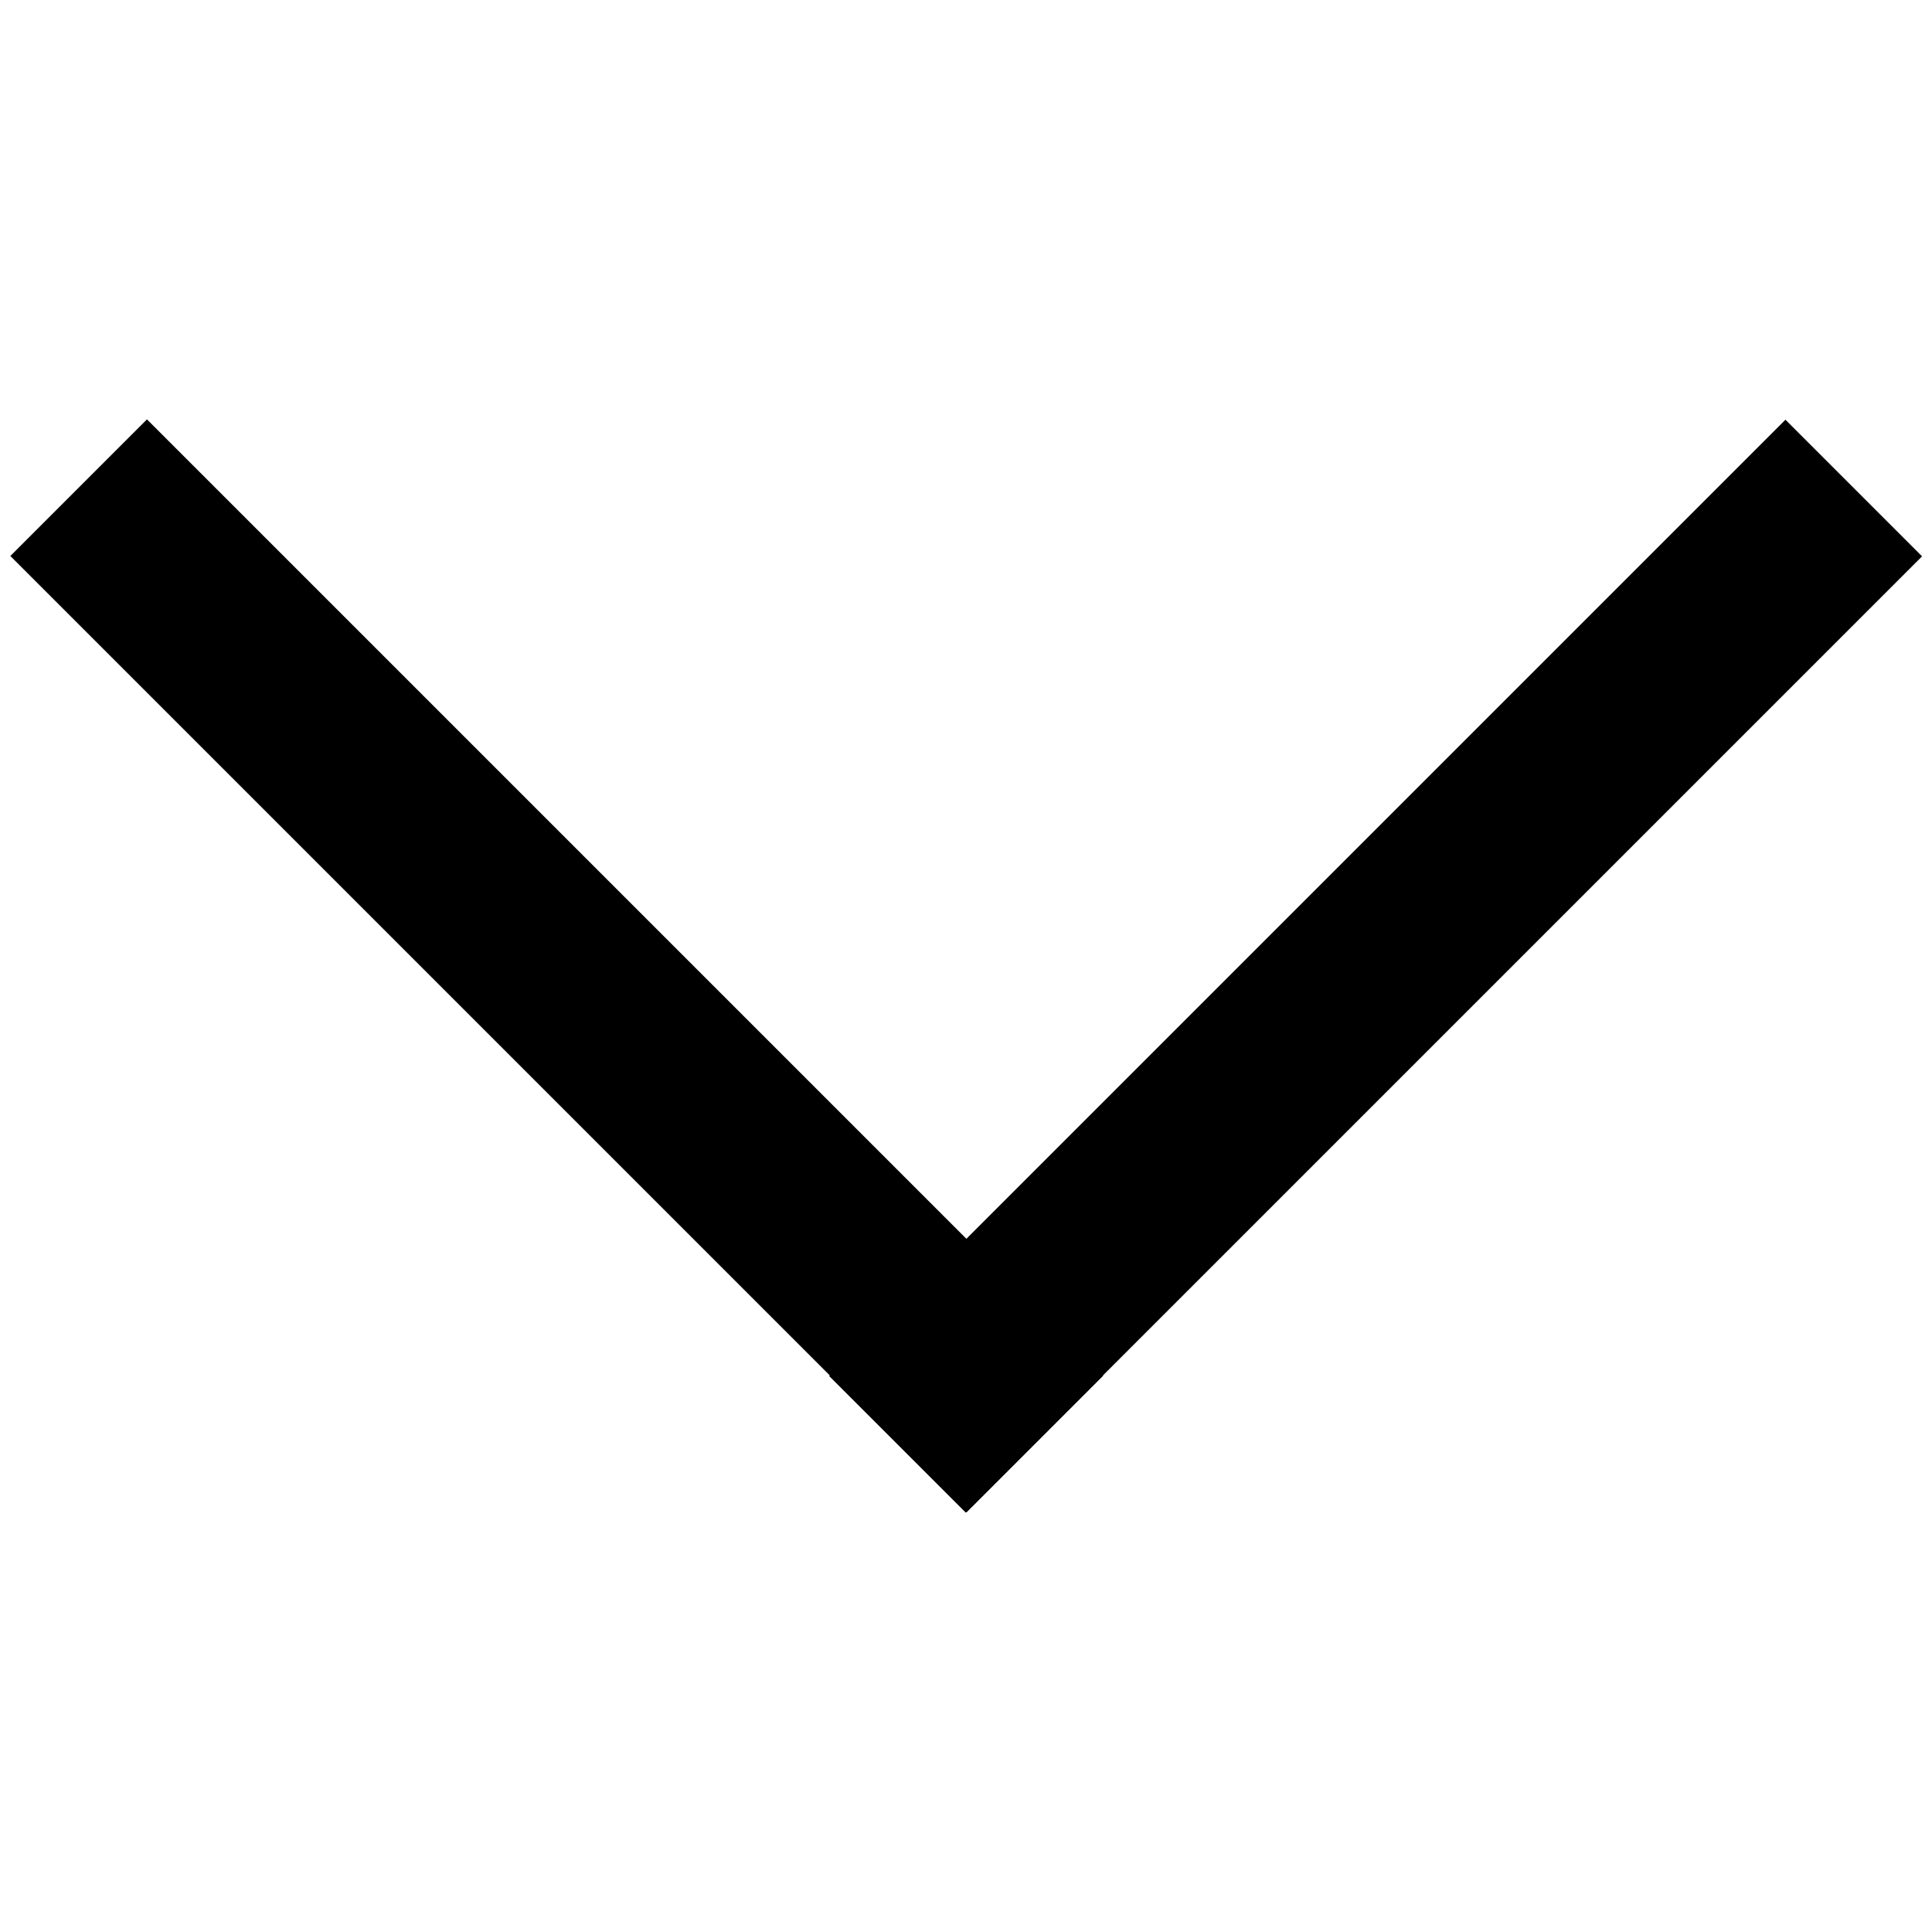
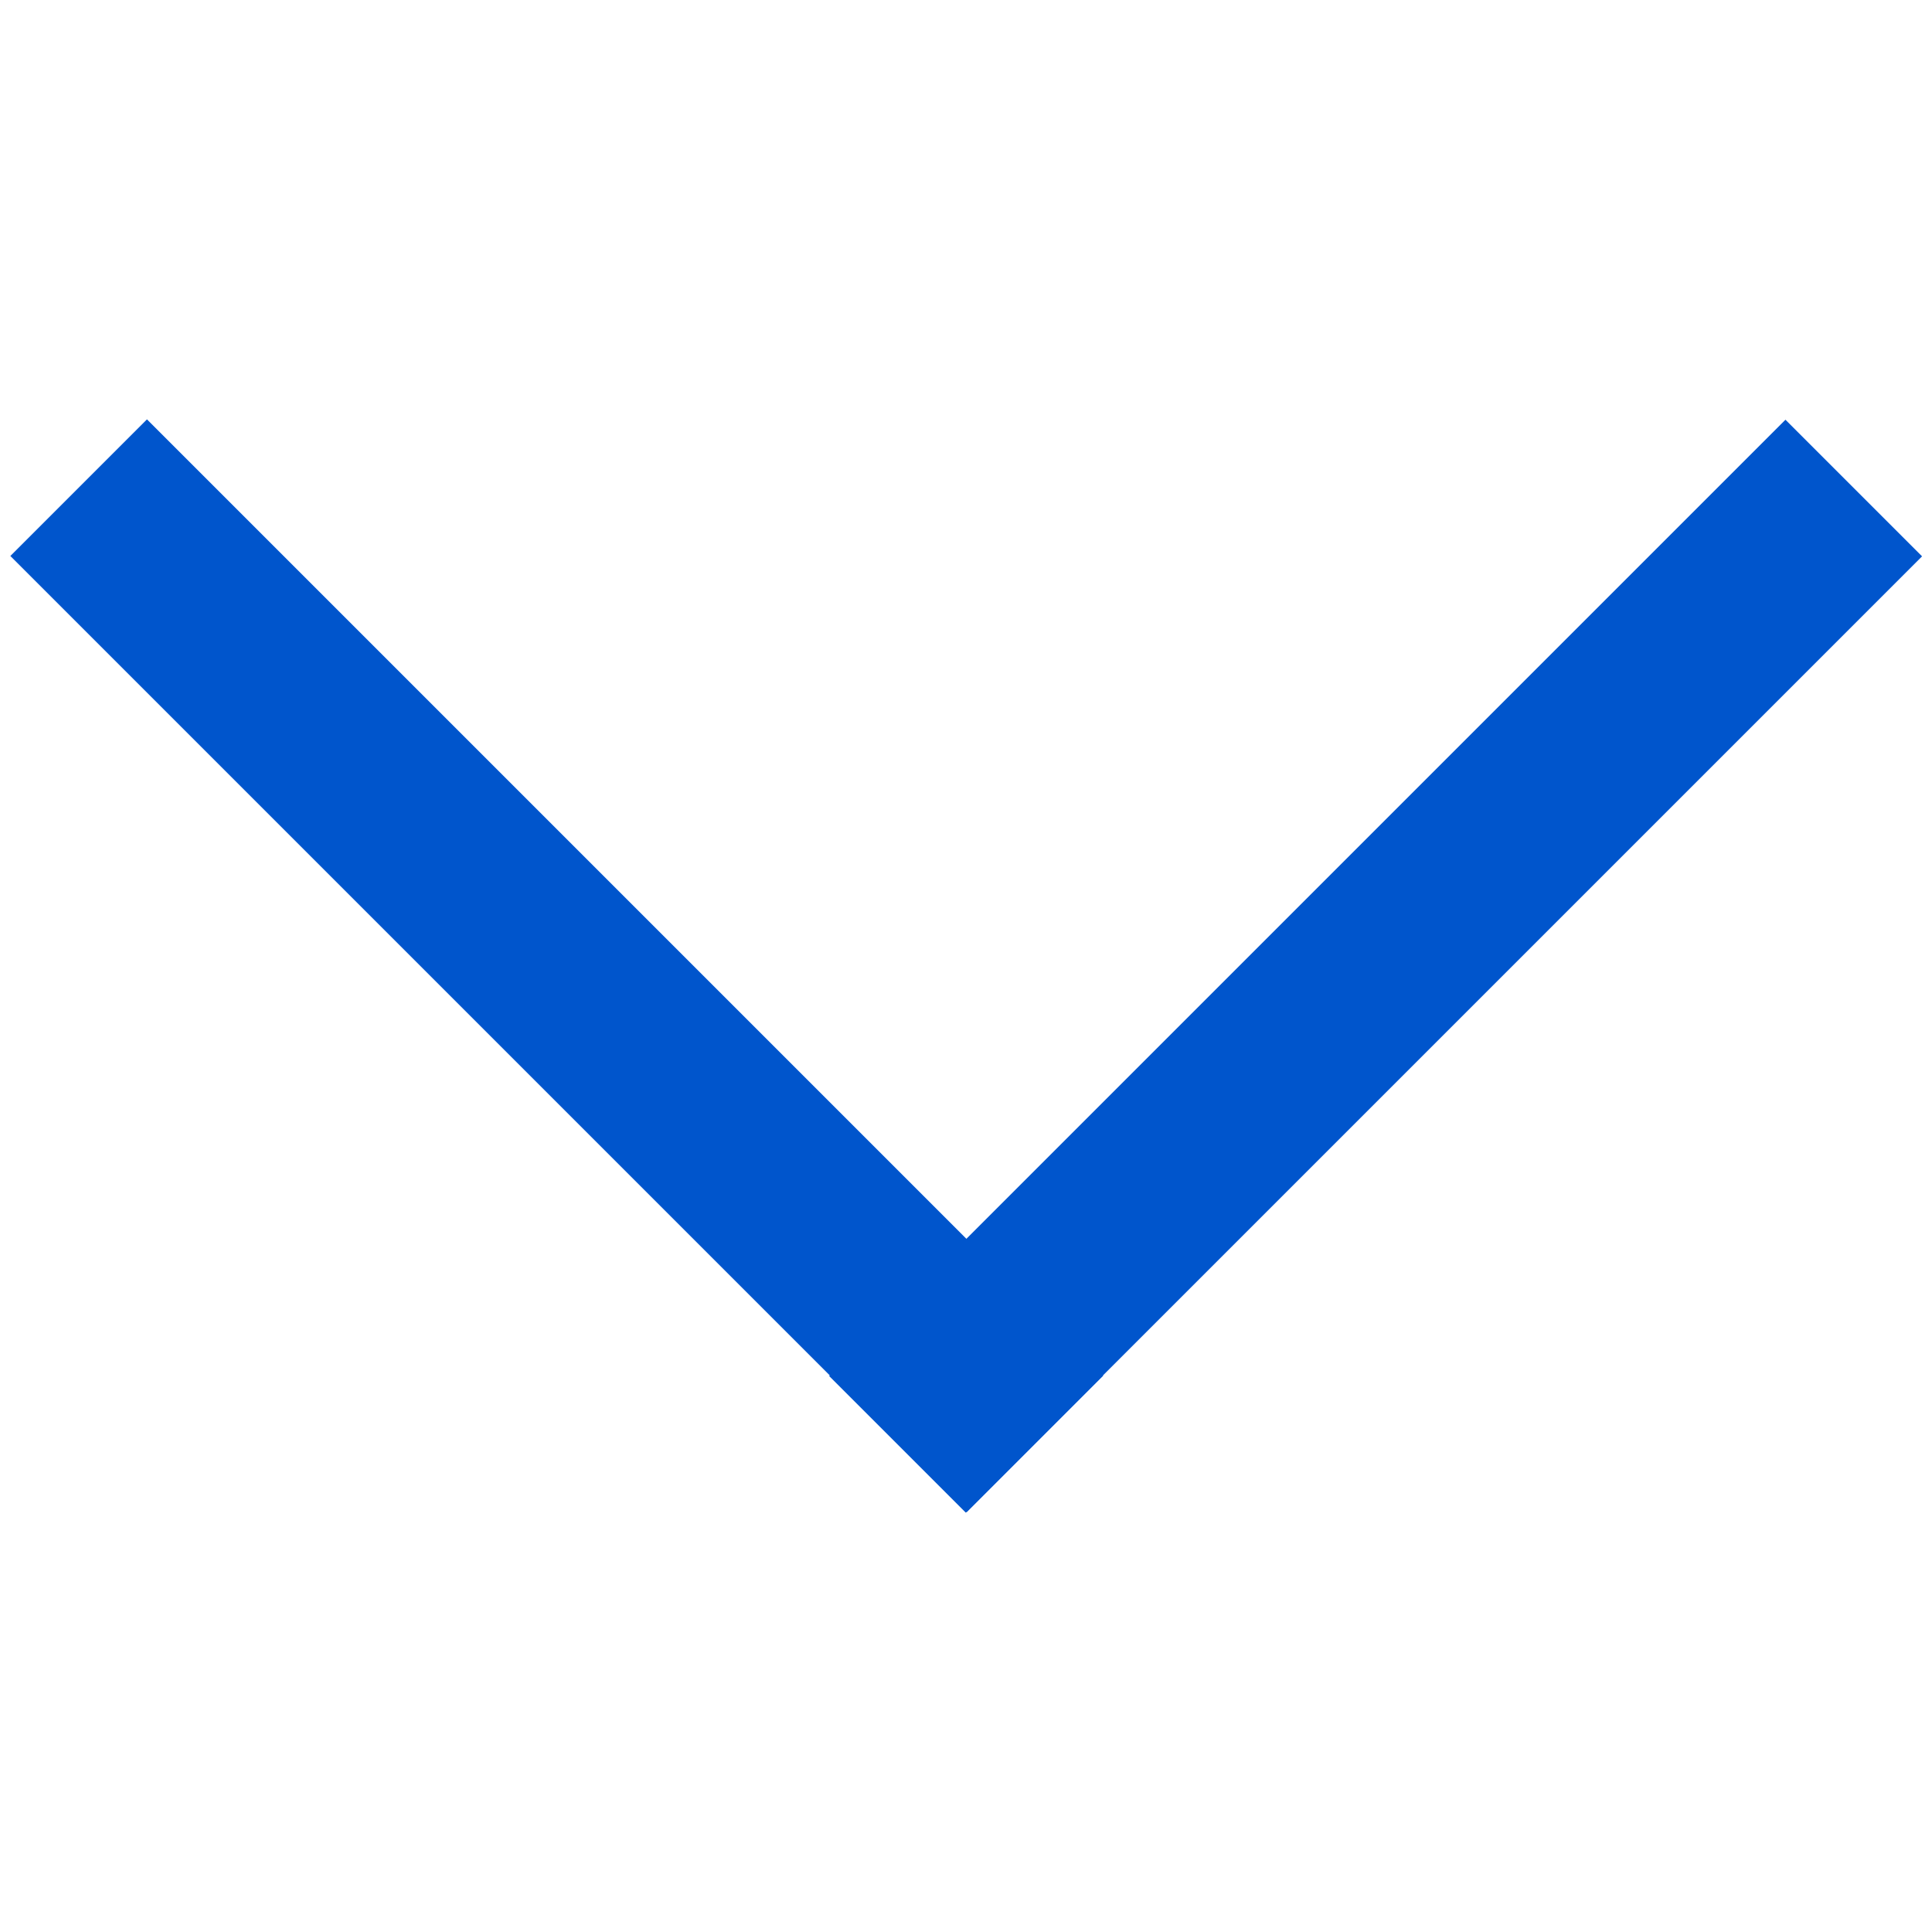
<svg xmlns="http://www.w3.org/2000/svg" viewBox="0 0 20 20">
-   <rect x="4.76" y="3" width="2" height="14" transform="translate(-5.38 7) rotate(-45)" />
-   <rect x="7.24" y="9" width="14" height="2" transform="translate(-2.9 13) rotate(-45)" />
+   <rect x="4.76" y="3" width="2" height="14" transform="translate(-5.38 7) rotate(-45)" fill="#0055cc" />
+   <rect x="7.24" y="9" width="14" height="2" transform="translate(-2.9 13) rotate(-45)" fill="#0055cc" />
</svg>
